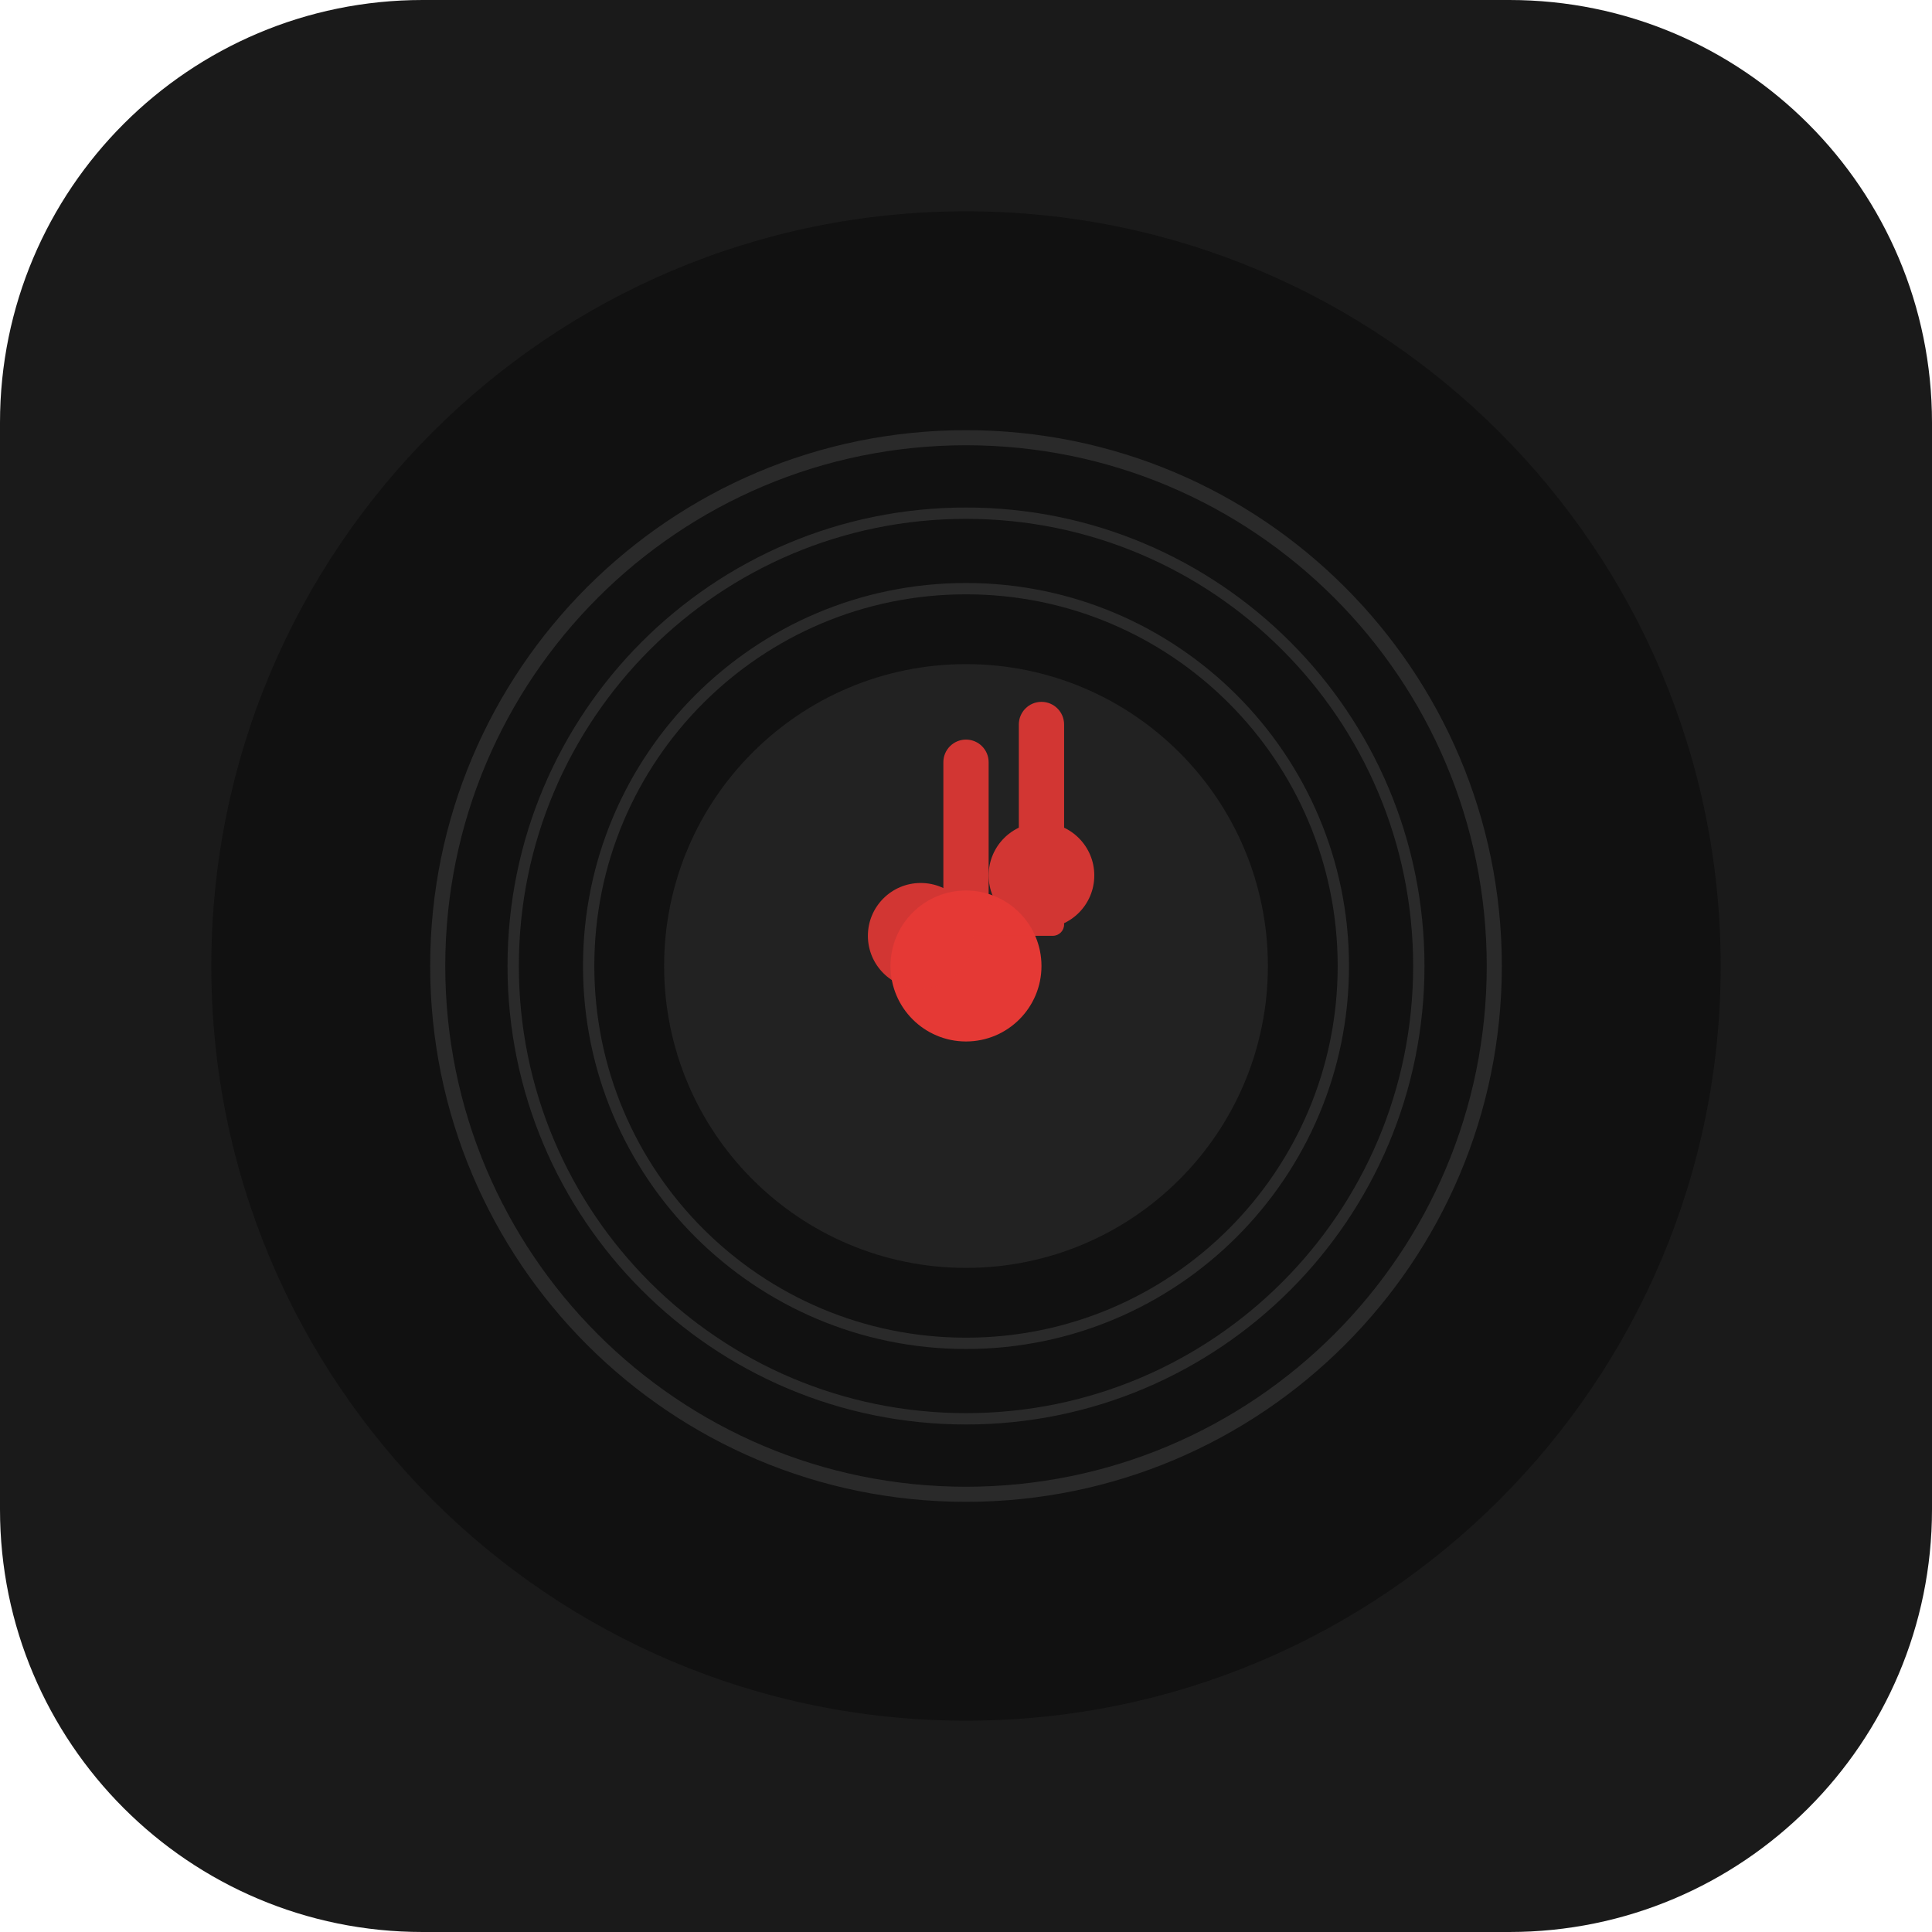
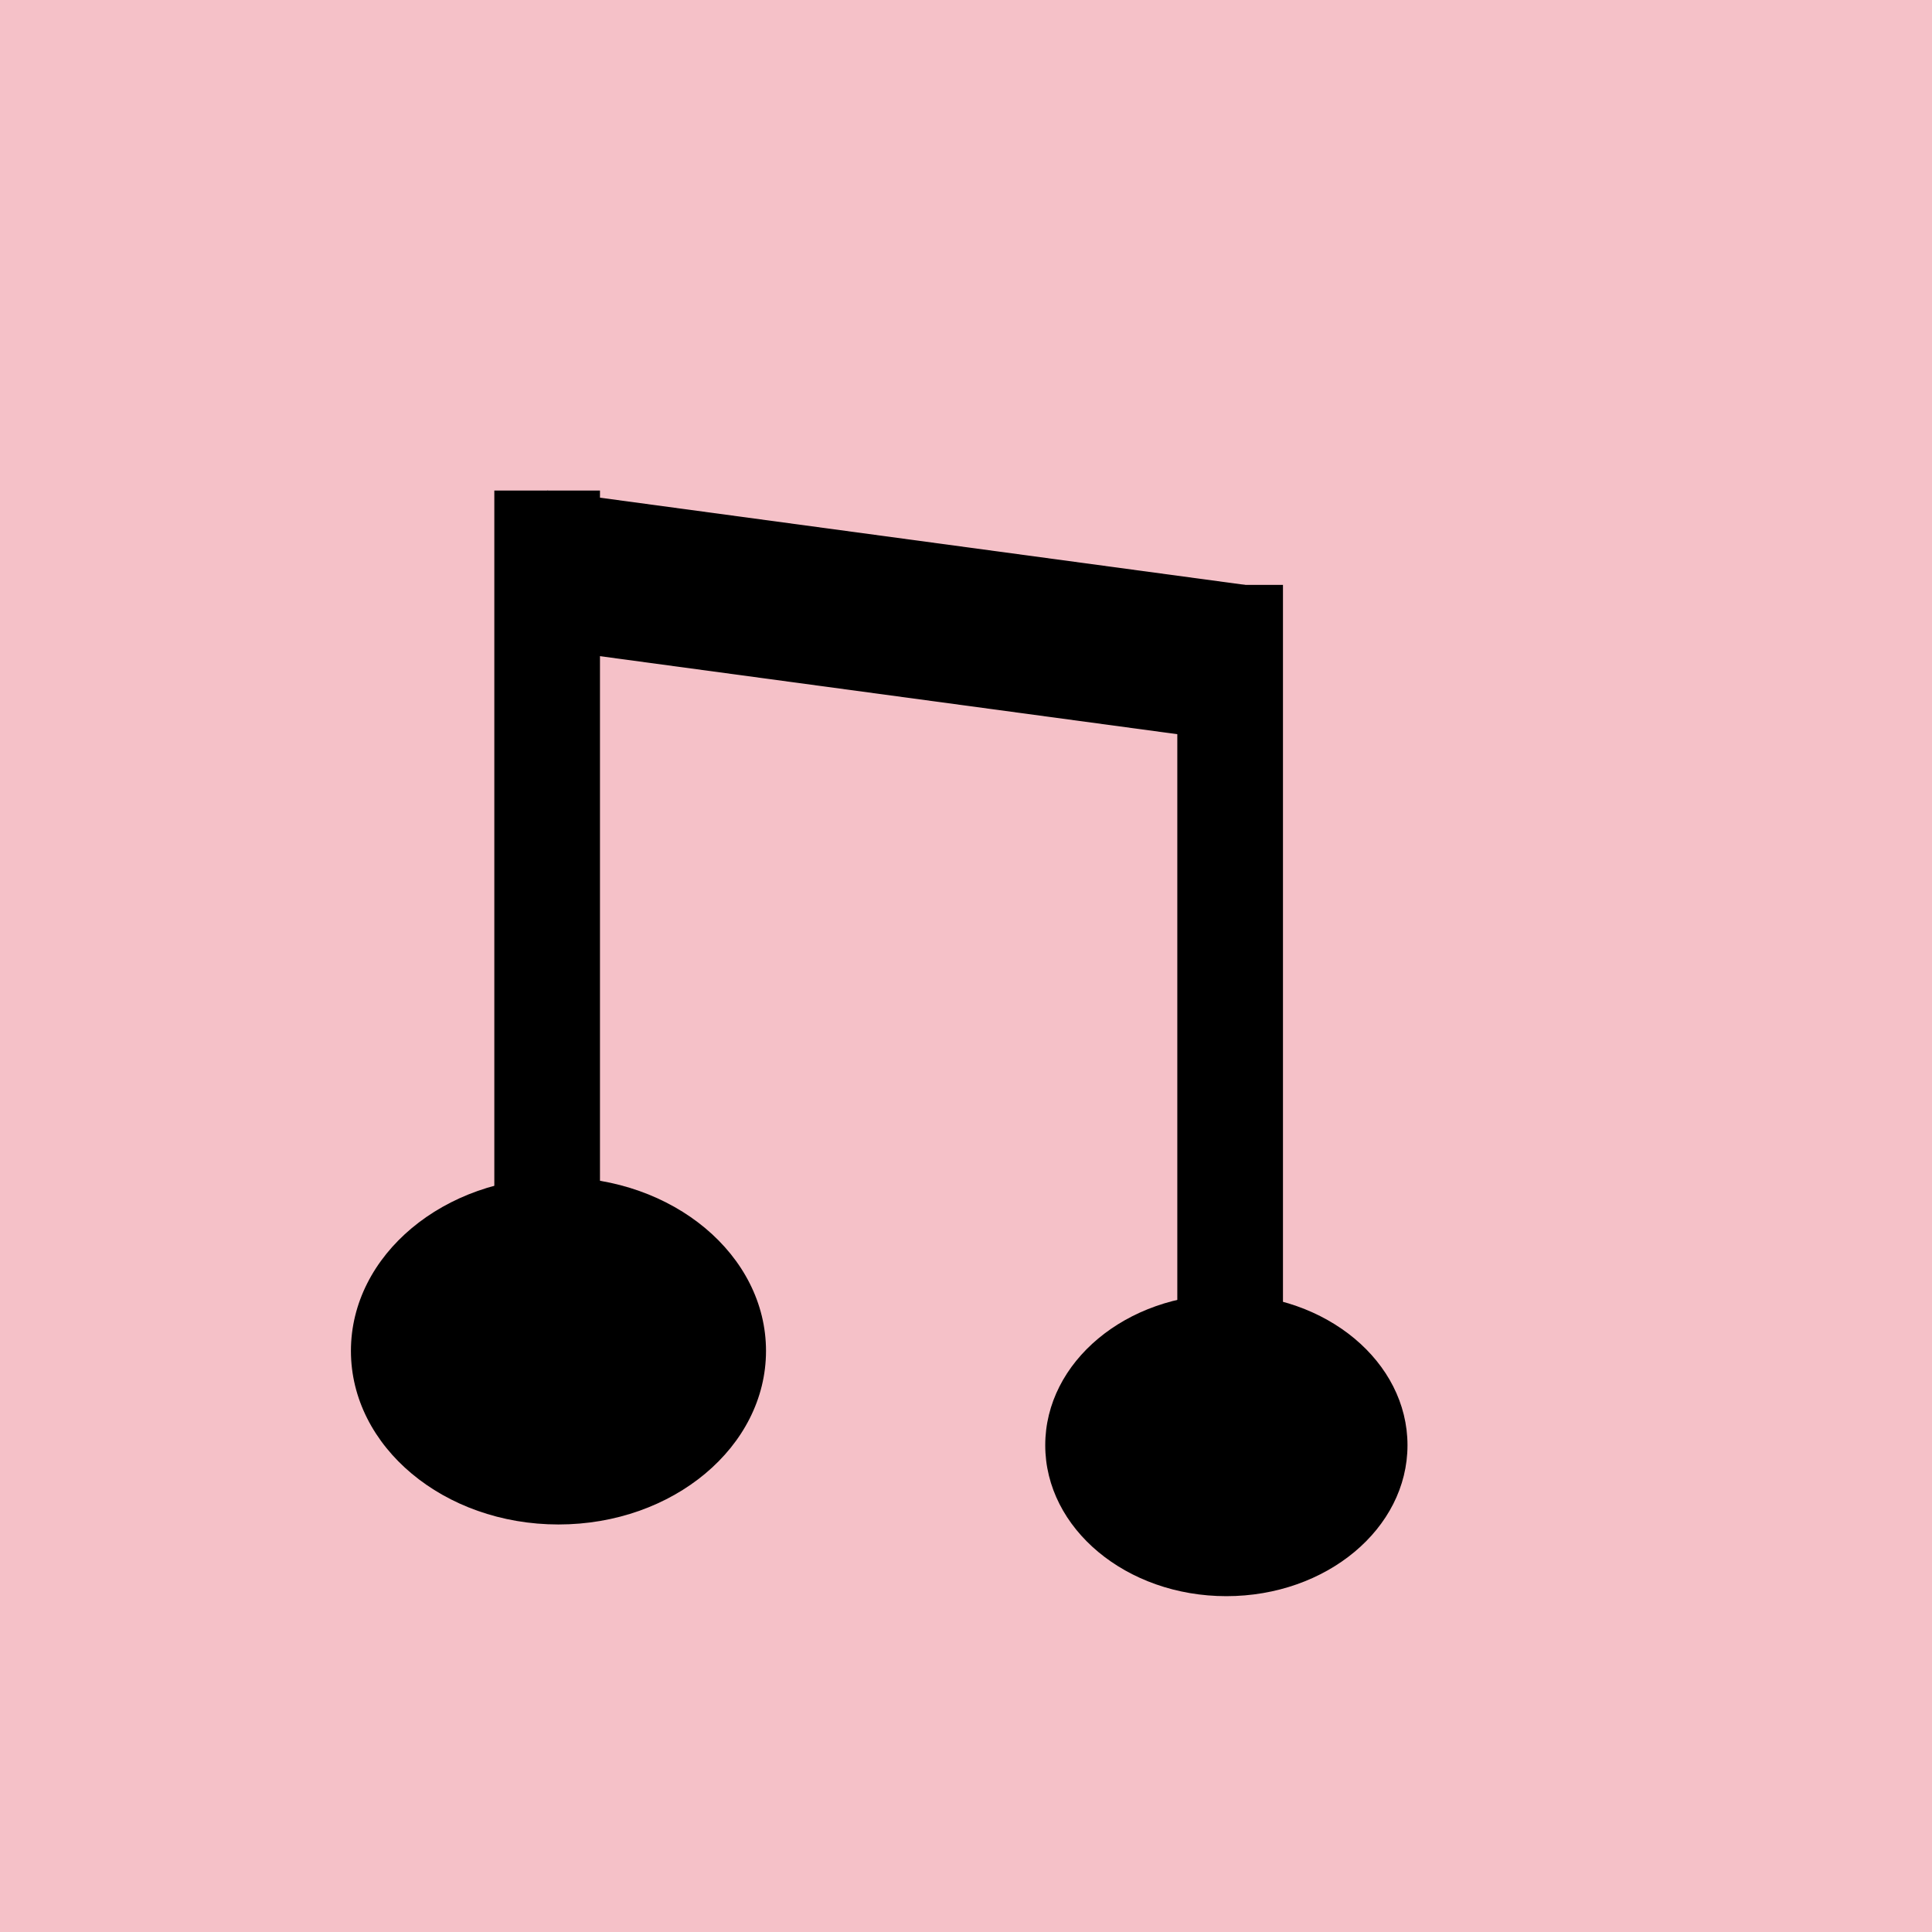
<svg xmlns="http://www.w3.org/2000/svg" viewBox="0 0 512 512">
-   <rect width="512" height="512" rx="112" fill="#1a1a1a" />
-   <circle cx="256" cy="256" r="200" fill="#111" />
-   <circle cx="256" cy="256" r="80" fill="#222" />
-   <circle cx="256" cy="256" r="20" fill="#e53935" />
-   <circle cx="256" cy="256" r="140" fill="none" stroke="#2a2a2a" stroke-width="4" />
-   <circle cx="256" cy="256" r="120" fill="none" stroke="#2a2a2a" stroke-width="3" />
-   <circle cx="256" cy="256" r="100" fill="none" stroke="#2a2a2a" stroke-width="3" />
-   <g transform="translate(256,256)" fill="#e53935" opacity="0.9">
-     <rect x="-6" y="-60" width="12" height="50" rx="6" />
-     <rect x="14" y="-70" width="12" height="40" rx="6" />
-     <rect x="-6" y="-14" width="32" height="6" rx="3" />
-     <circle cx="-12" cy="-8" r="14" />
-     <circle cx="20" cy="-24" r="14" />
-   </g>
+   <rect width="512" height="512" fill="#f5c1c8" />
+   <polygon points="145,130 330,155 330,197 145,172" fill="#000" />
+   <rect x="131" y="130" width="28" height="228" fill="#000" />
+   <rect x="312" y="155" width="28" height="228" fill="#000" />
+   <ellipse cx="148" cy="358" rx="55" ry="46" fill="#000" />
+   <ellipse cx="325" cy="383" rx="48" ry="40" fill="#000" />
</svg>
